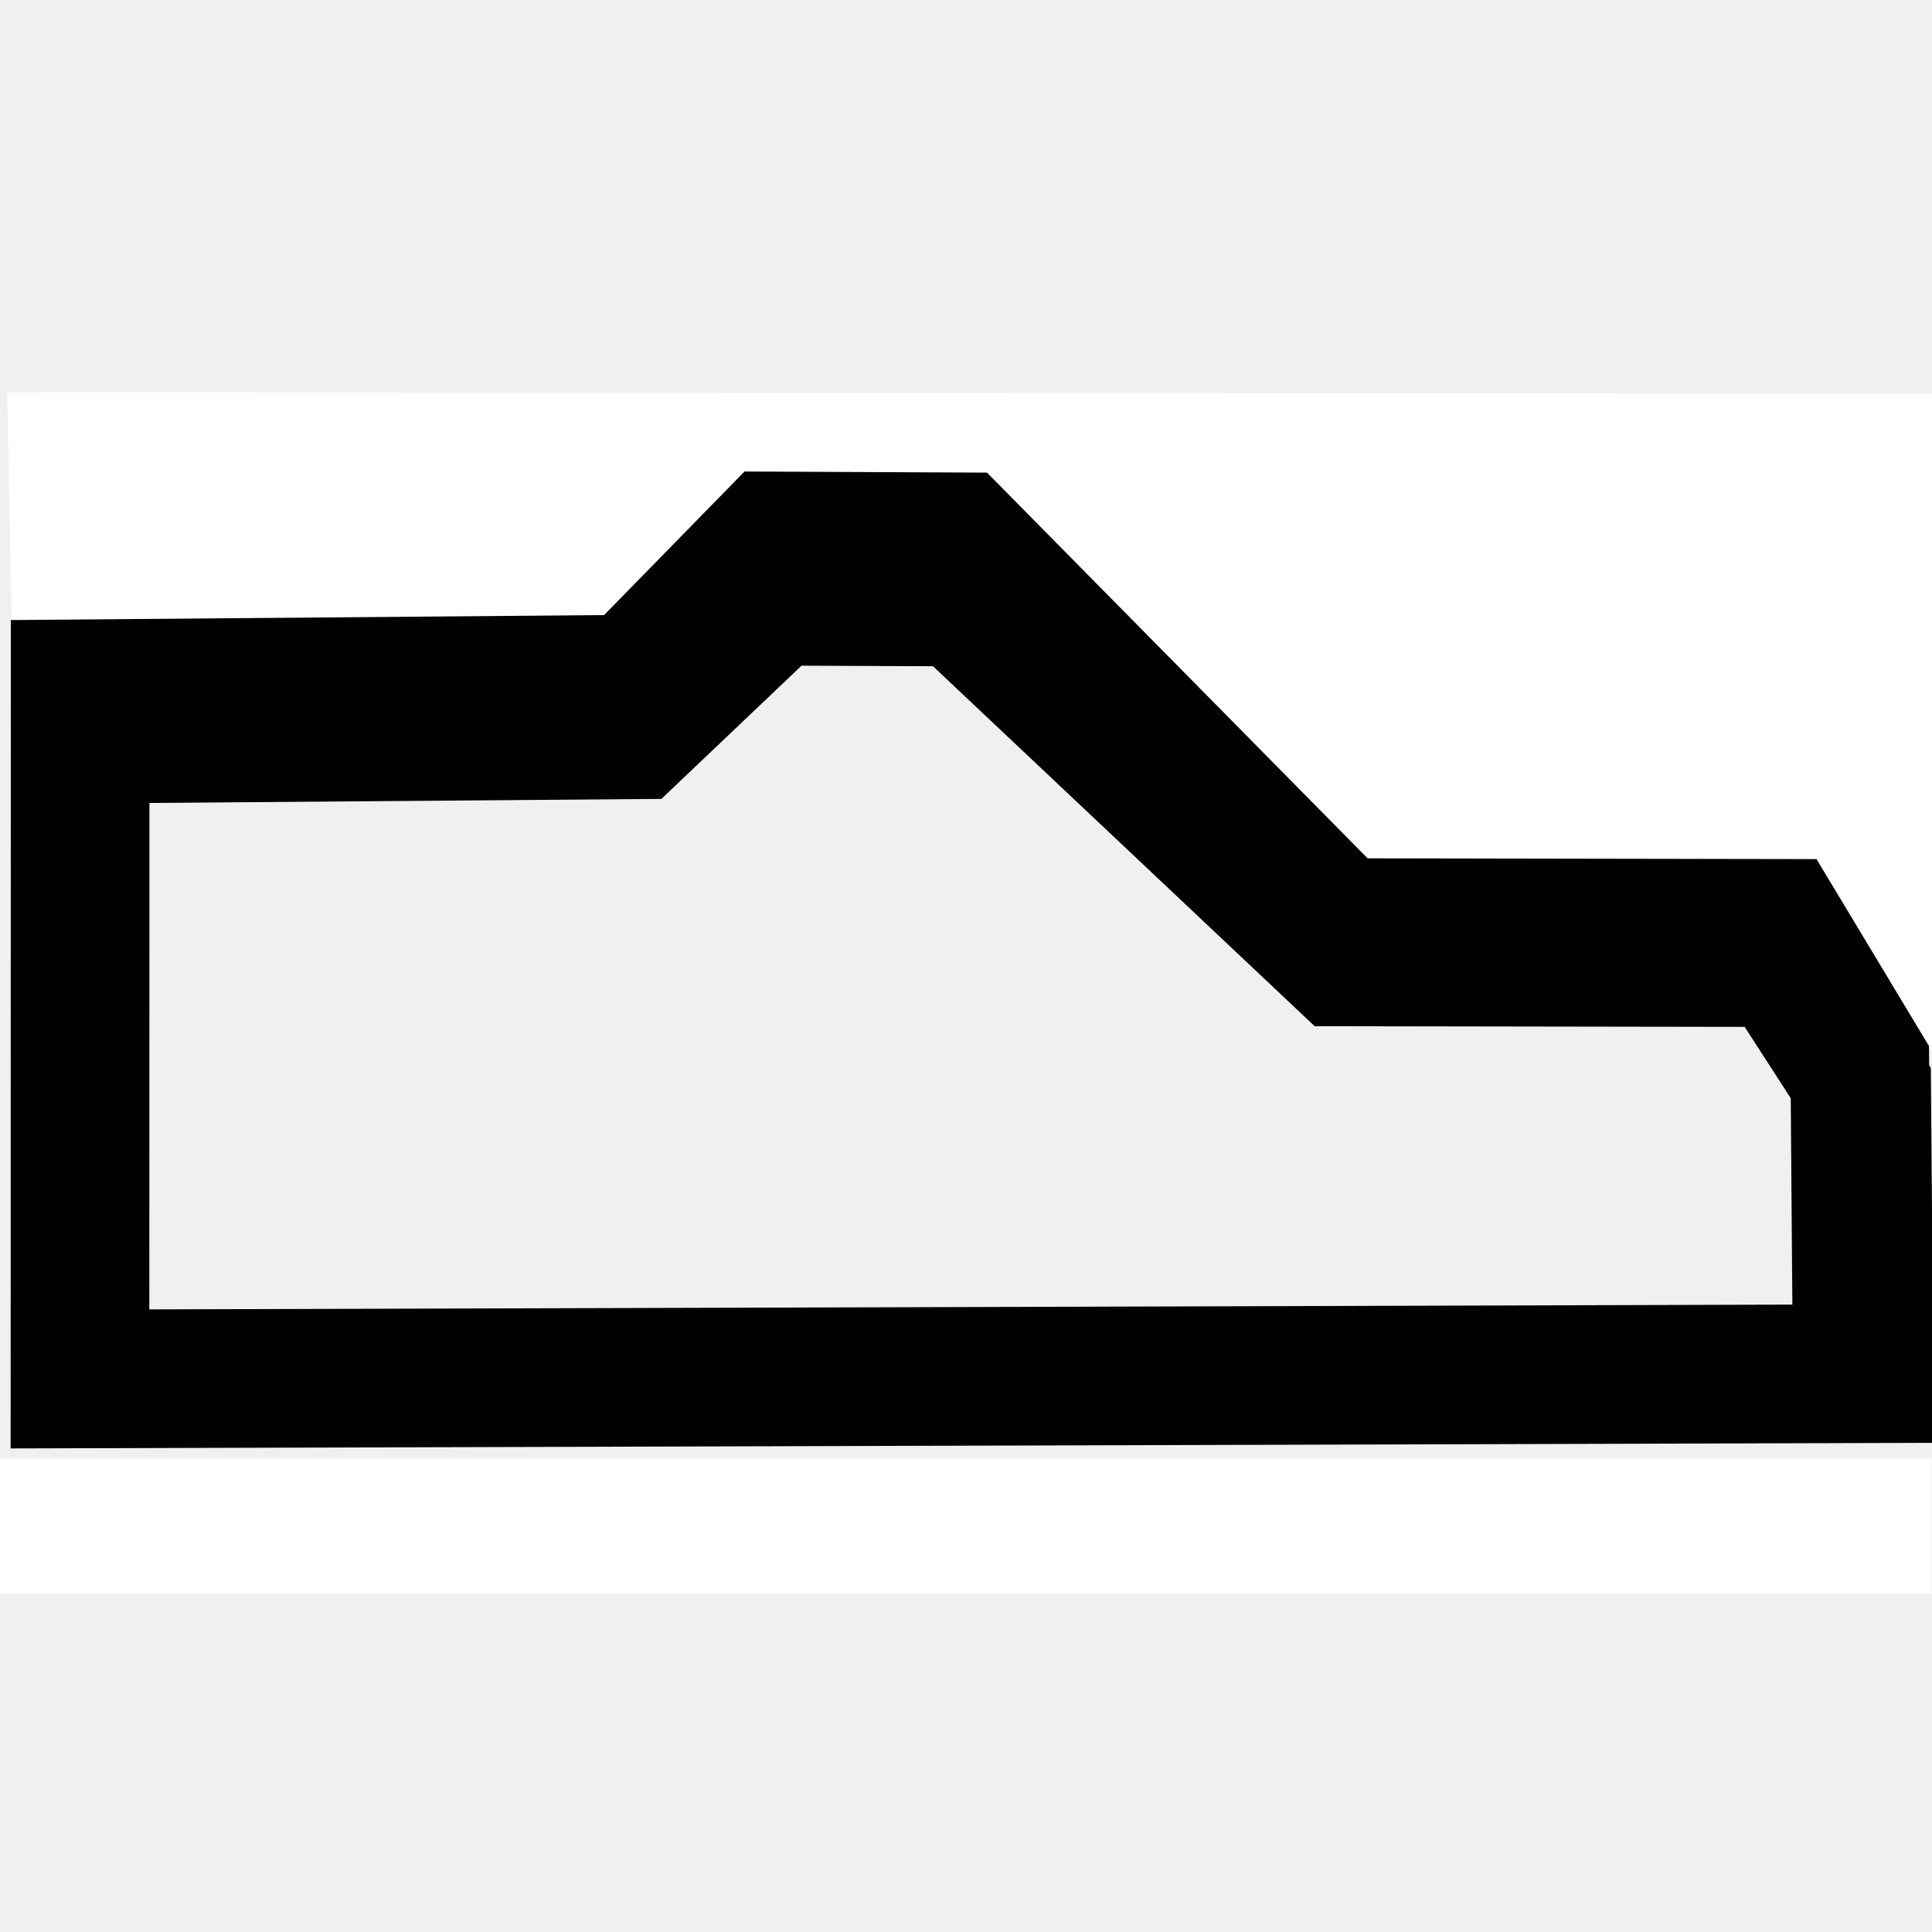
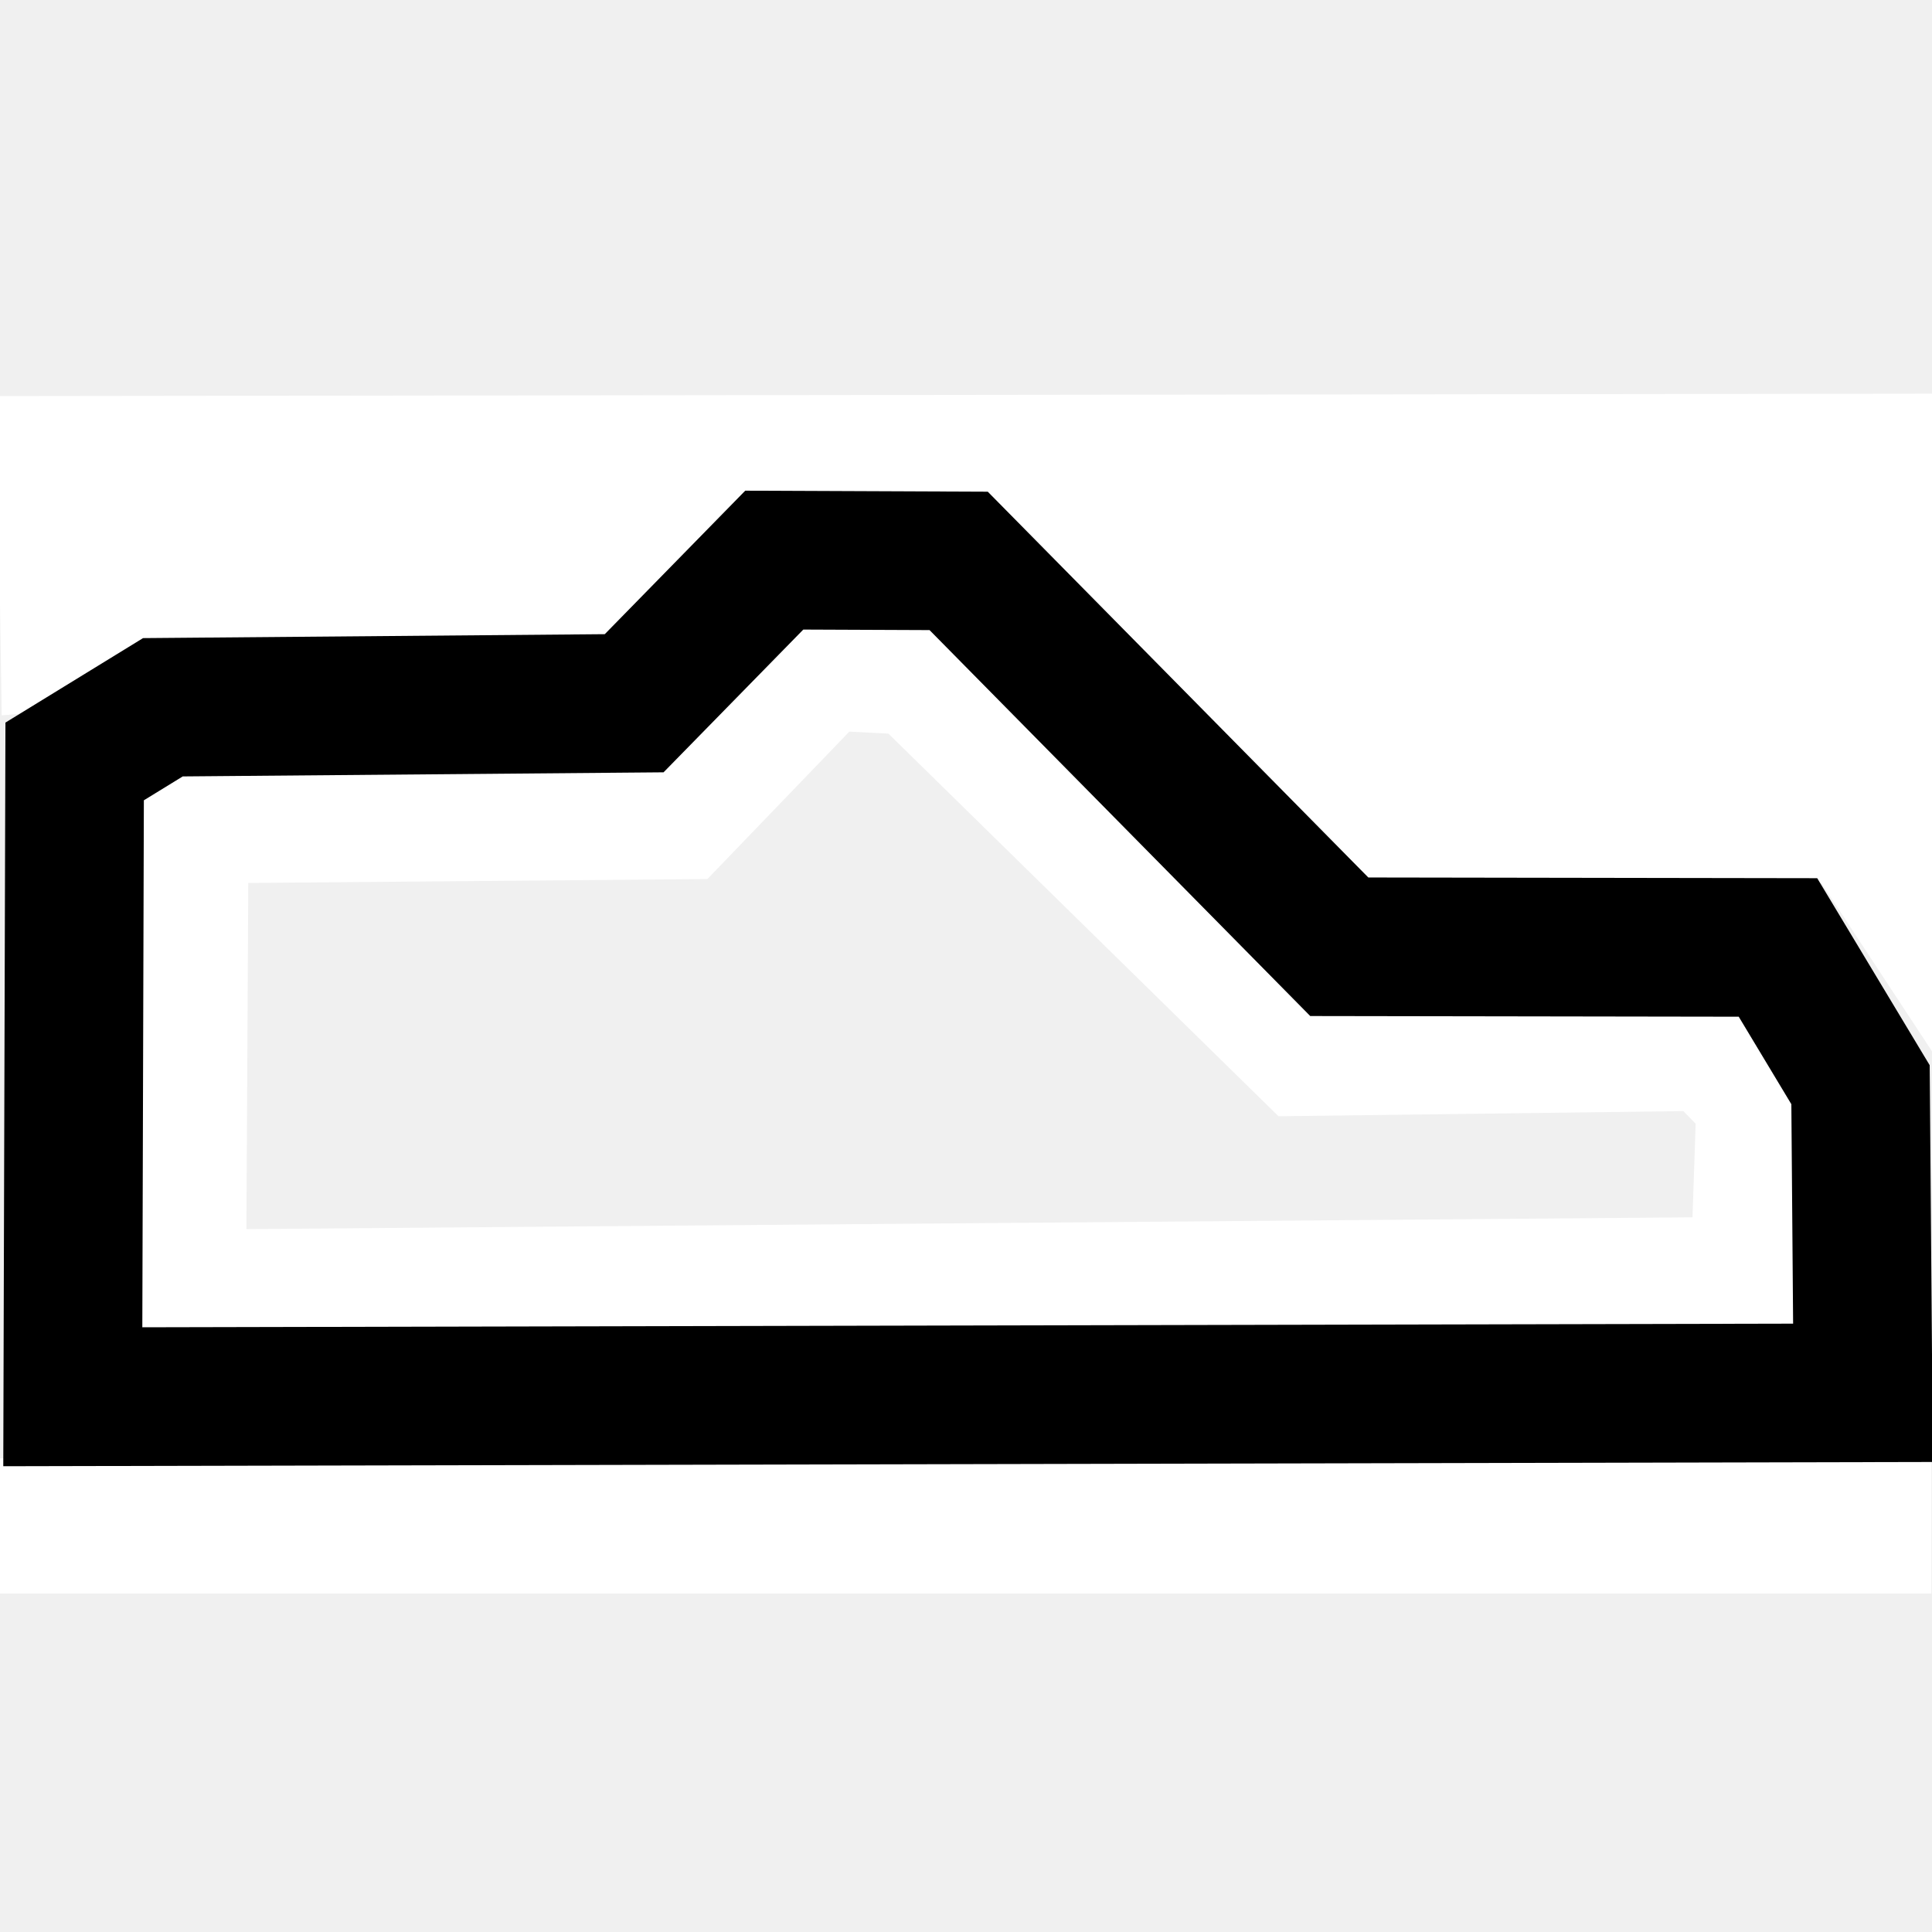
<svg xmlns="http://www.w3.org/2000/svg" version="1.1" id="Comments" x="0px" y="0px" viewBox="0 0 25 25" enable-background="new 0 0 25 25" xml:space="preserve">
  <defs id="defs17" />
  <rect style="fill:#ffffff;fill-opacity:1;stroke:none;stroke-width:0;stroke-dasharray:none" id="rect1264" width="25" height="1.749" x="-0.008" y="18.871" />
-   <path style="fill:#ffffff;fill-opacity:1;stroke:none;stroke-width:0;stroke-dasharray:none" d="M 0.161,8.538 7.801,8.557 9.668,6.758 l 3.164,0.018 4.944,4.637 5.792,0.012 1.459,2.22 0.032,-8.551 -24.966,-0.018 z" id="path3075" />
-   <path style="fill:none;fill-opacity:1;stroke:#000000;stroke-width:1.735;stroke-dasharray:none;stroke-opacity:1" d="m 1.03,17.86 23.121,-0.063 -0.032,-3.719 -1.07,-1.657 -5.692,-0.009 -4.938,-4.657 -2.392,-0.01 -1.818,1.728 -7.178,0.057 z" id="path306" />
-   <path style="fill:none;fill-opacity:1;stroke:#000000;stroke-width:1.794;stroke-dasharray:none;stroke-opacity:1" d="M 1.035,17.843 24.097,17.776 24.066,13.788 22.998,12.013 17.321,12.003 12.395,7.011 10.01,7 8.197,8.853 1.037,8.913 Z" id="path306-6" />
+   <path style="fill:#ffffff;fill-opacity:1;stroke:none;stroke-width:0;stroke-dasharray:none" d="M 0.022,9.257 7.801,8.557 9.668,6.758 l 3.164,0.018 4.944,4.637 5.792,0.012 1.459,2.22 0.032,-8.551 -25.1,0.031 z" id="path3075" />
+   <path style="fill:none;fill-opacity:1;stroke:#ffffff;stroke-width:1.435;stroke-dasharray:none;stroke-opacity:1" d="m 2.622,10.713 6.224,-0.053 1.854,-1.926 1.104,0.056 5.029,4.933 5.248,-0.067 0.588,0.603 -0.074,2.205 -20.128,0.164 0.032,-5.921 z" id="path14036" />
+   <path style="fill:none;fill-opacity:1;stroke:#000000;stroke-width:1.794;stroke-dasharray:none;stroke-opacity:1" d="M 0.942,18.074 24.107,18.023 24.075,14.036 23.007,12.26 17.33,12.251 12.405,7.258 10.019,7.248 8.206,9.1 2.108,9.152 0.966,9.853 Z" id="path306-6" />
</svg>
